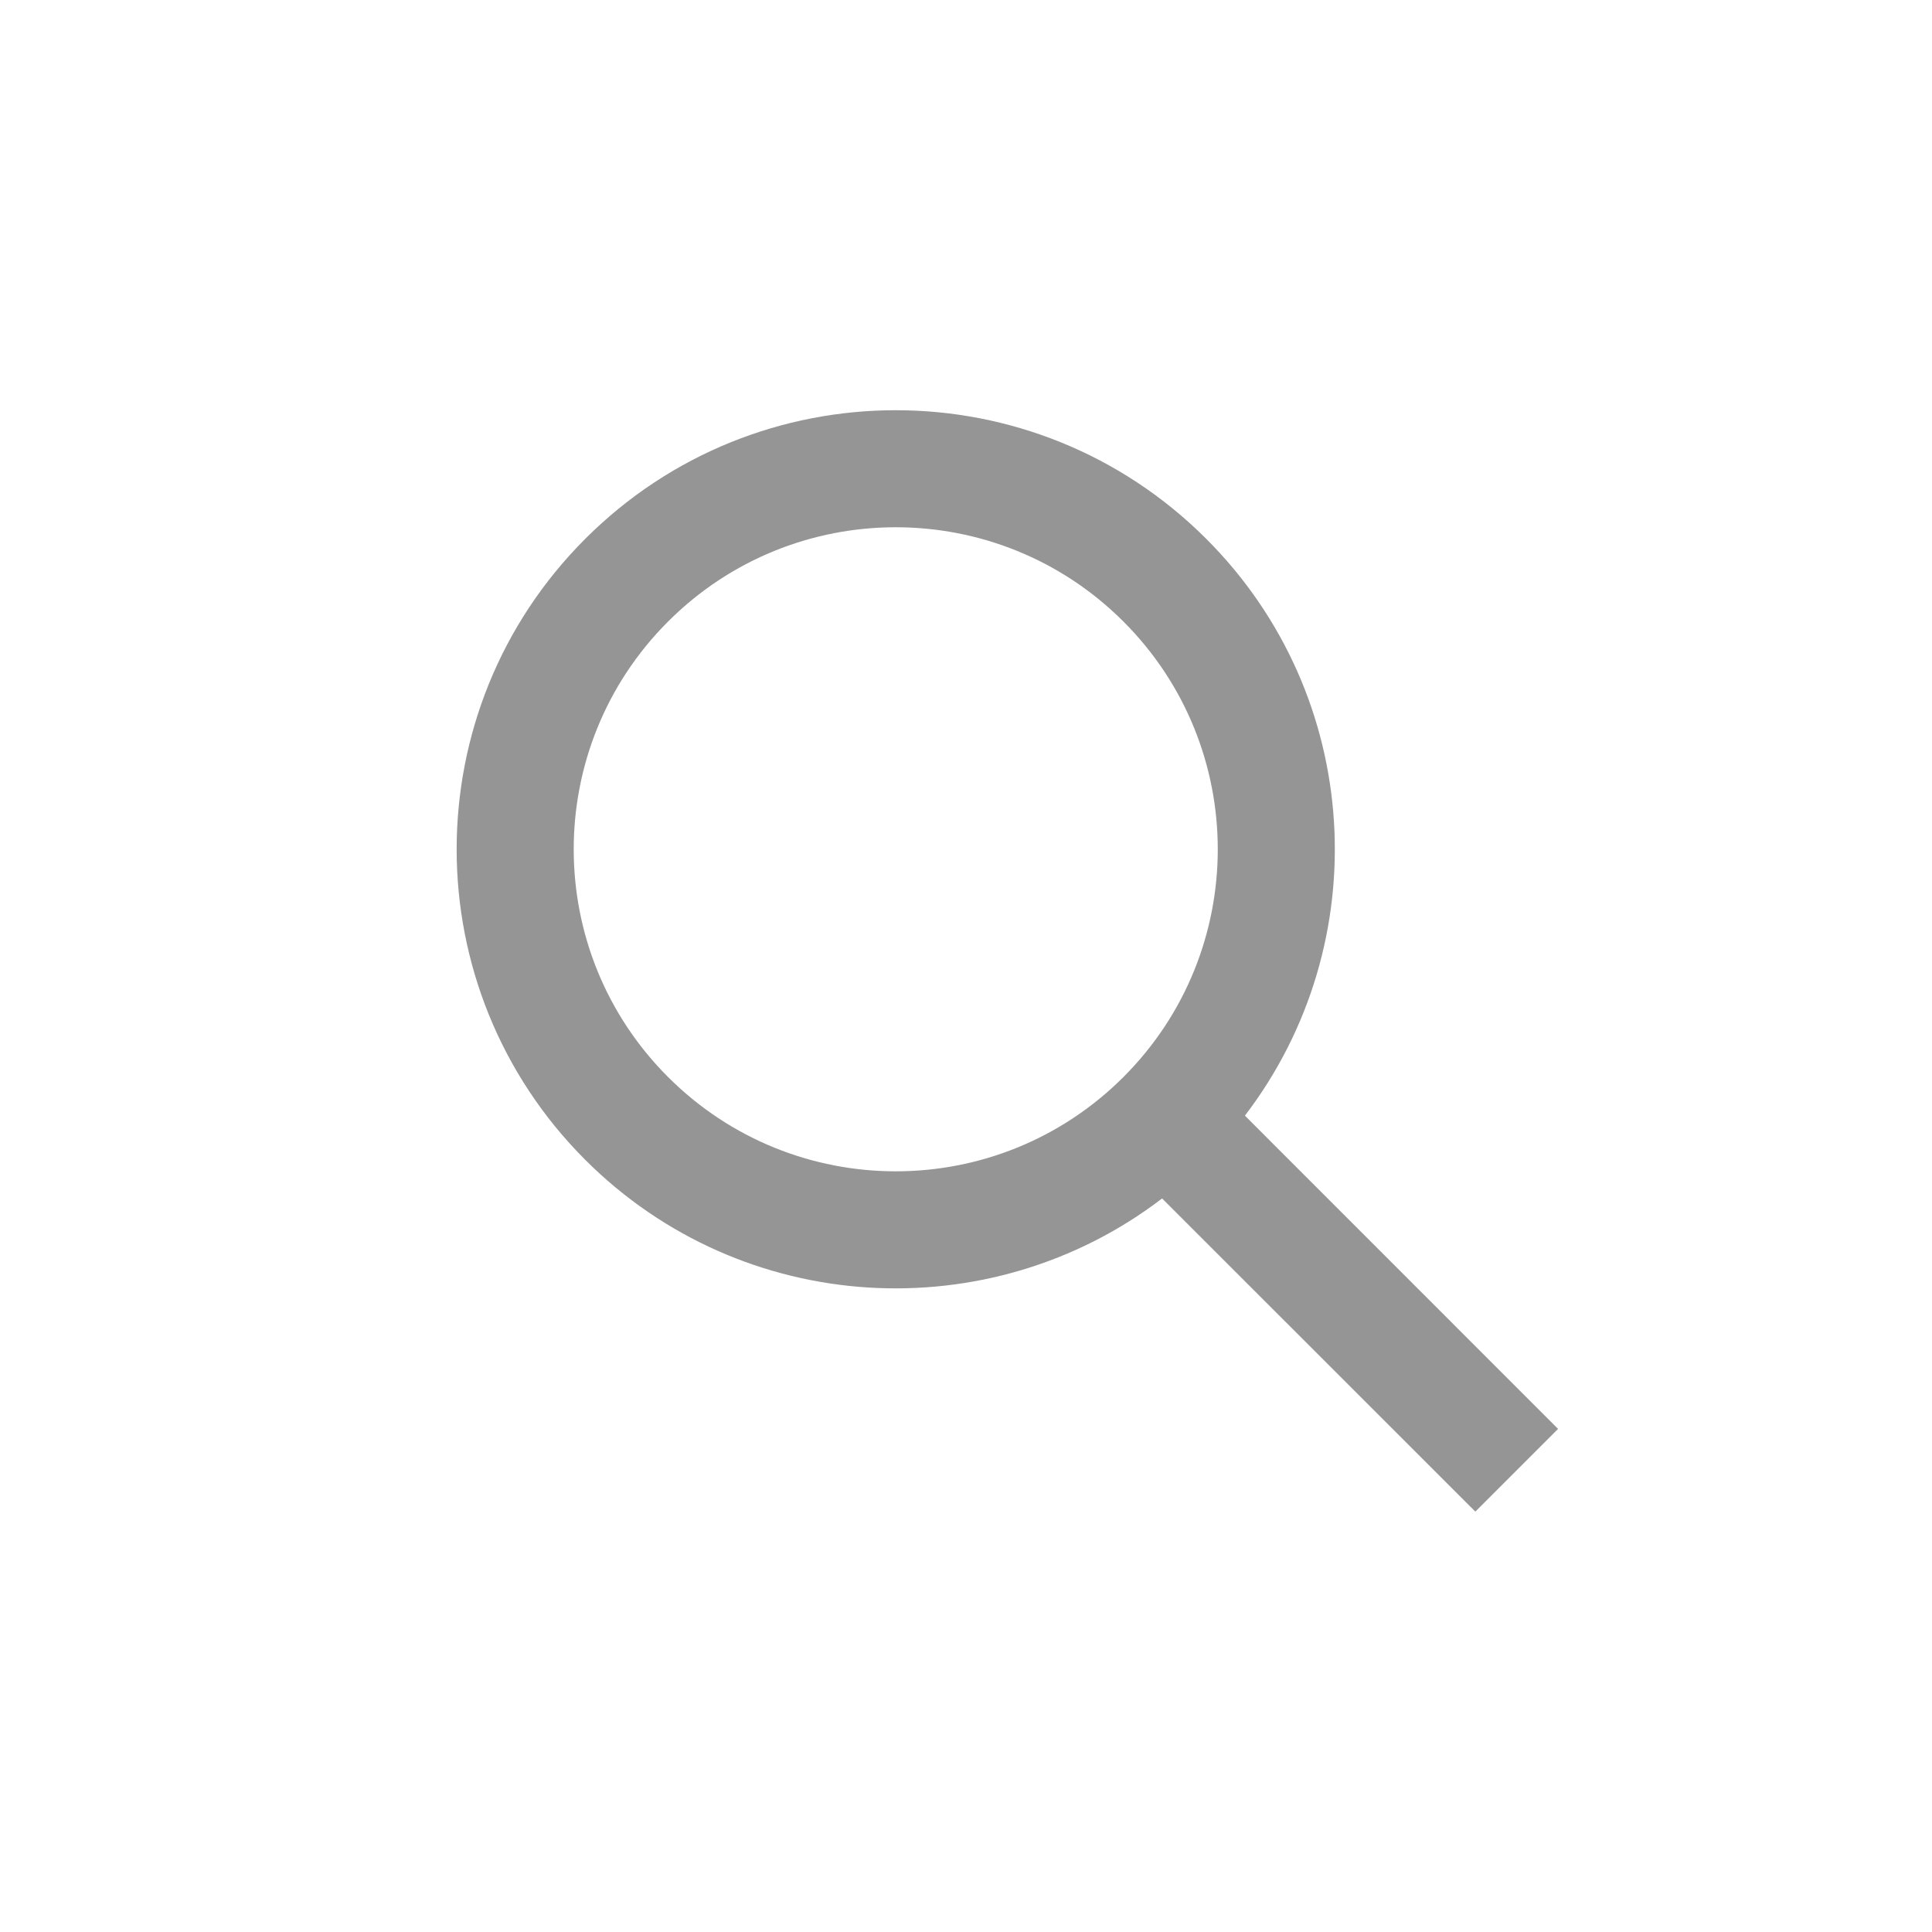
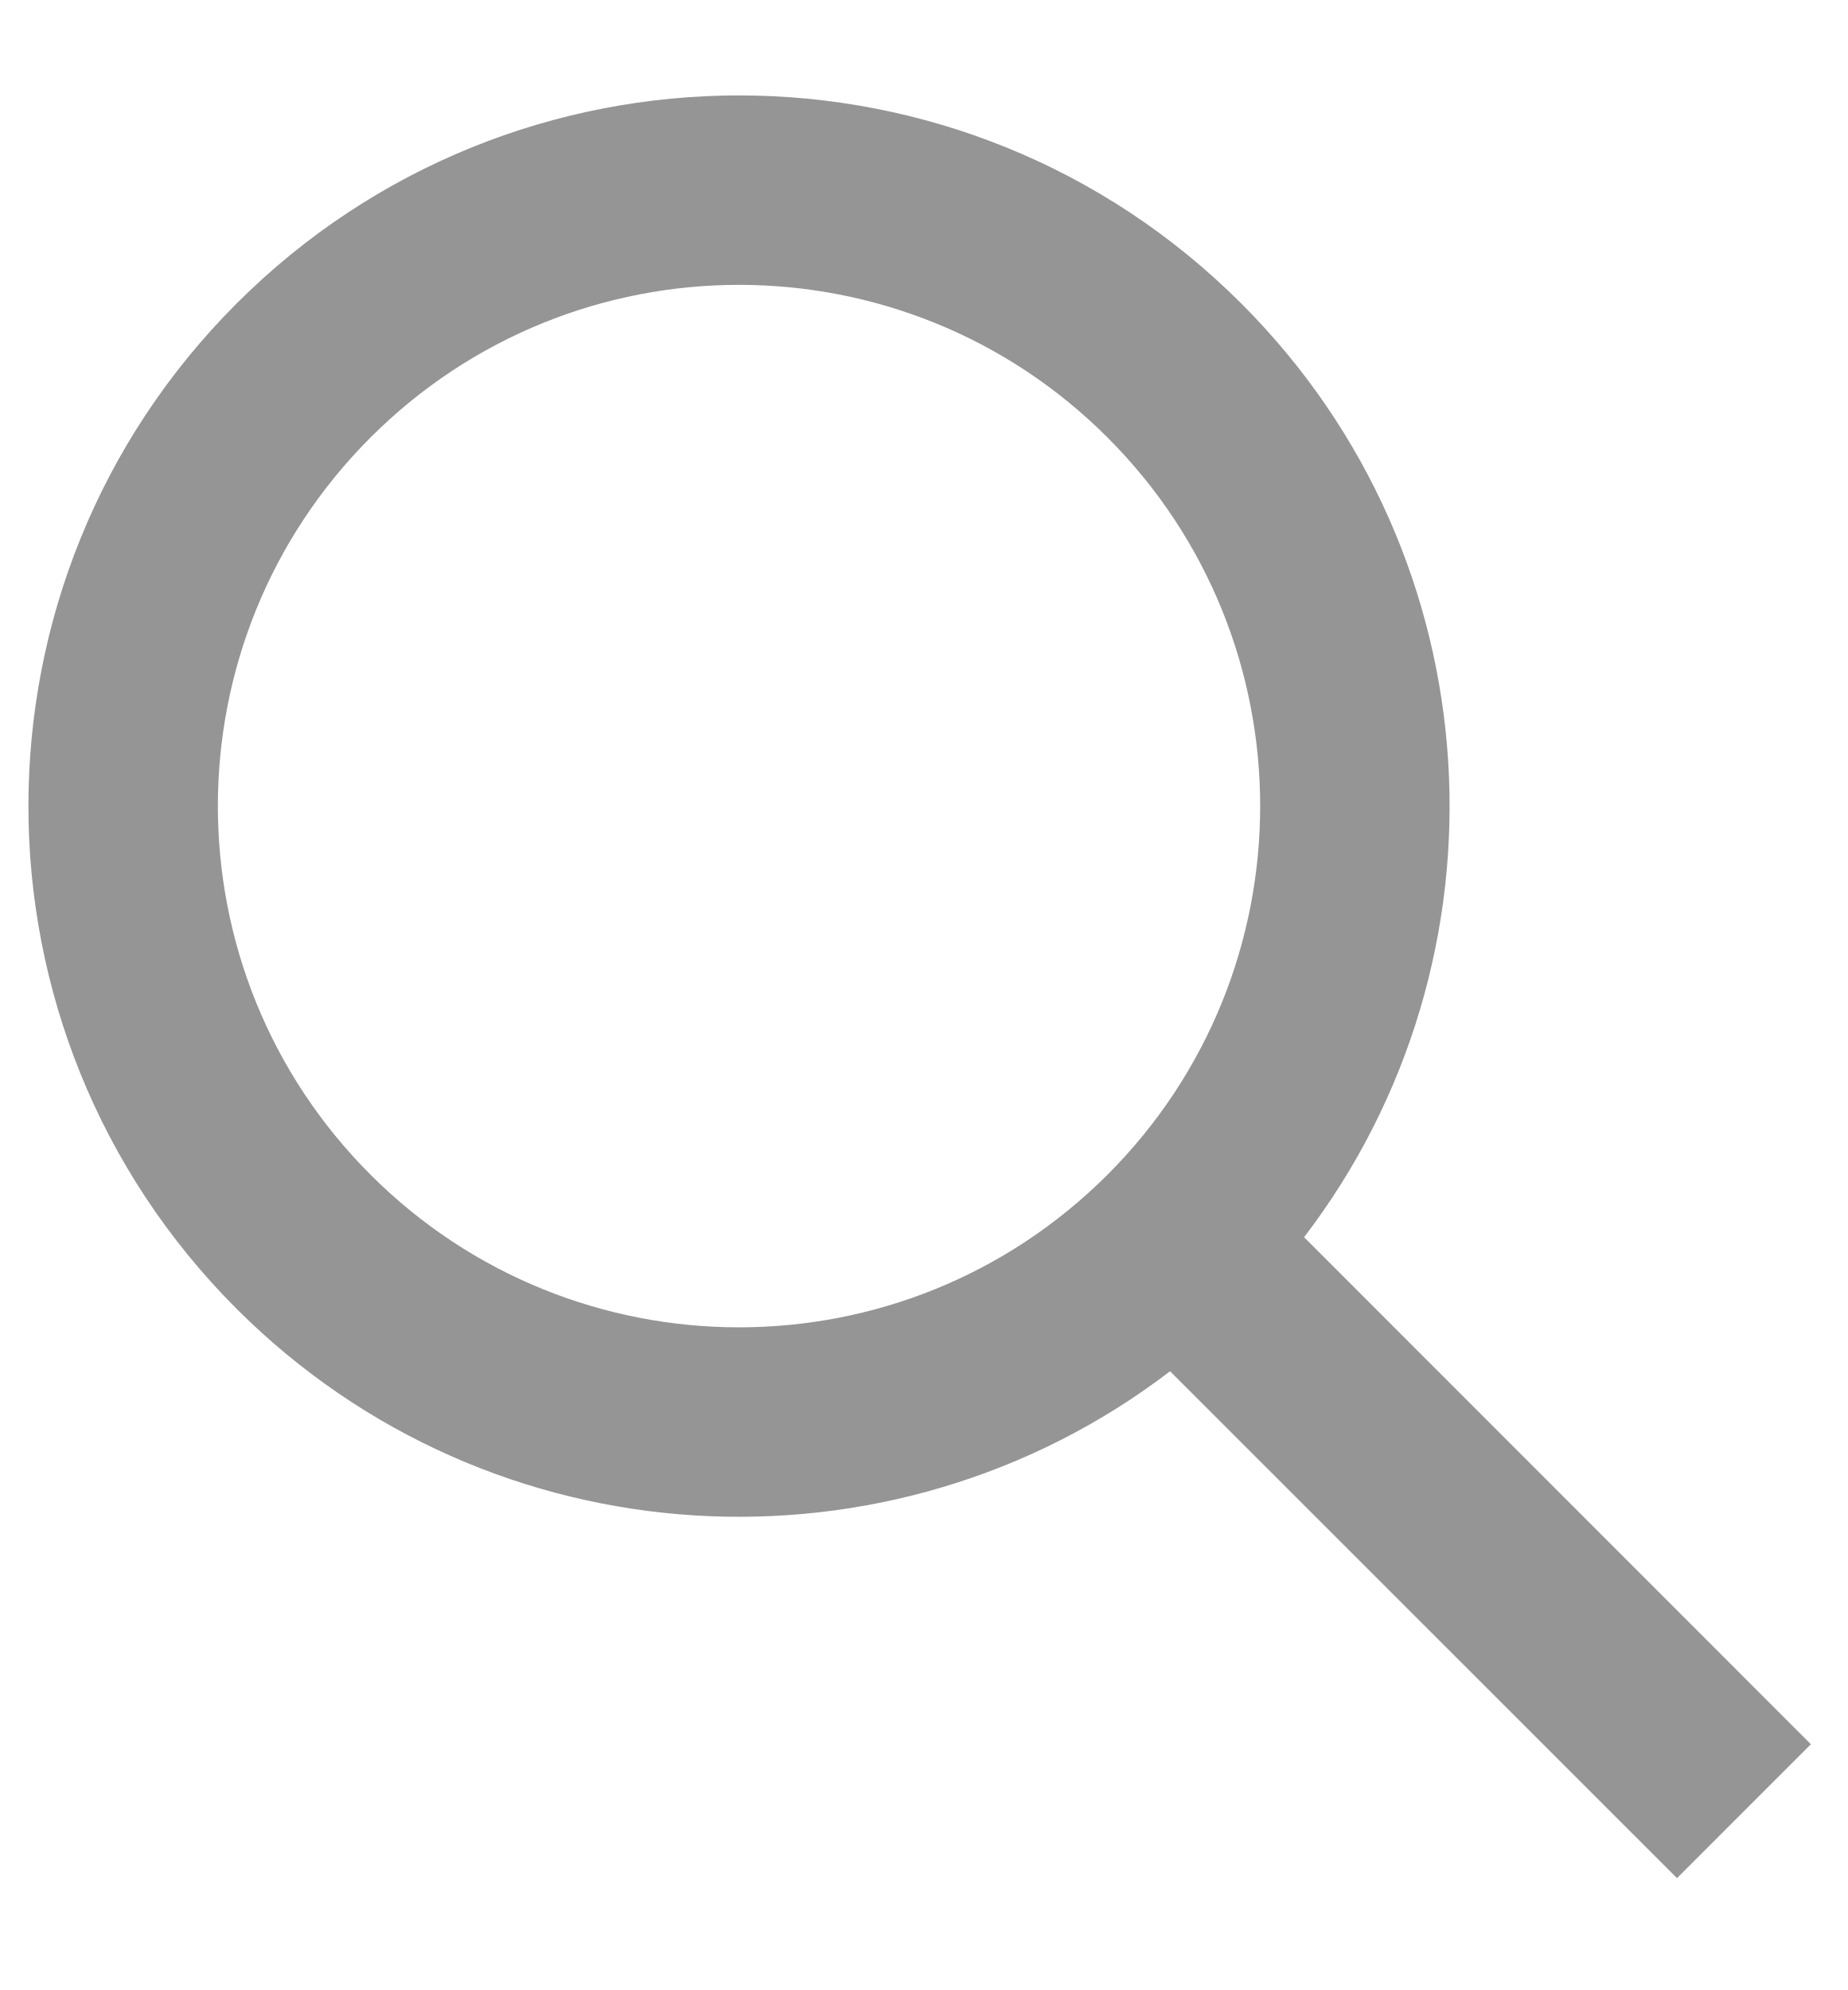
- <svg xmlns="http://www.w3.org/2000/svg" width="22" height="22" viewBox="0 0 22 22" fill="none">
-   <path fill-rule="evenodd" clip-rule="evenodd" d="M12.793 12.264C11.361 13.696 9.039 13.696 7.607 12.264C6.175 10.832 6.175 8.51 7.607 7.078C9.039 5.646 11.361 5.646 12.793 7.078C14.225 8.51 14.225 10.832 12.793 12.264ZM13.233 13.647C11.273 15.146 8.457 14.999 6.664 13.207C4.712 11.254 4.712 8.088 6.664 6.136C8.617 4.183 11.783 4.183 13.736 6.136C15.528 7.928 15.675 10.744 14.176 12.704L17.742 16.271L16.8 17.213L13.233 13.647Z" fill="#959595" />
+ <svg xmlns="http://www.w3.org/2000/svg" width="13" height="14" viewBox="0 0 13 14" fill="none">
+   <path fill-rule="evenodd" clip-rule="evenodd" d="M7.793 8.264C6.361 9.696 4.039 9.696 2.607 8.264C1.175 6.832 1.175 4.51 2.607 3.078C4.039 1.646 6.361 1.646 7.793 3.078C9.225 4.51 9.225 6.832 7.793 8.264ZM8.233 9.647C6.273 11.146 3.457 10.999 1.664 9.207C-0.288 7.254 -0.288 4.088 1.664 2.136C3.617 0.183 6.783 0.183 8.735 2.136C10.528 3.928 10.675 6.744 9.176 8.704L12.742 12.271L11.8 13.213L8.233 9.647Z" fill="#959595" />
</svg>
